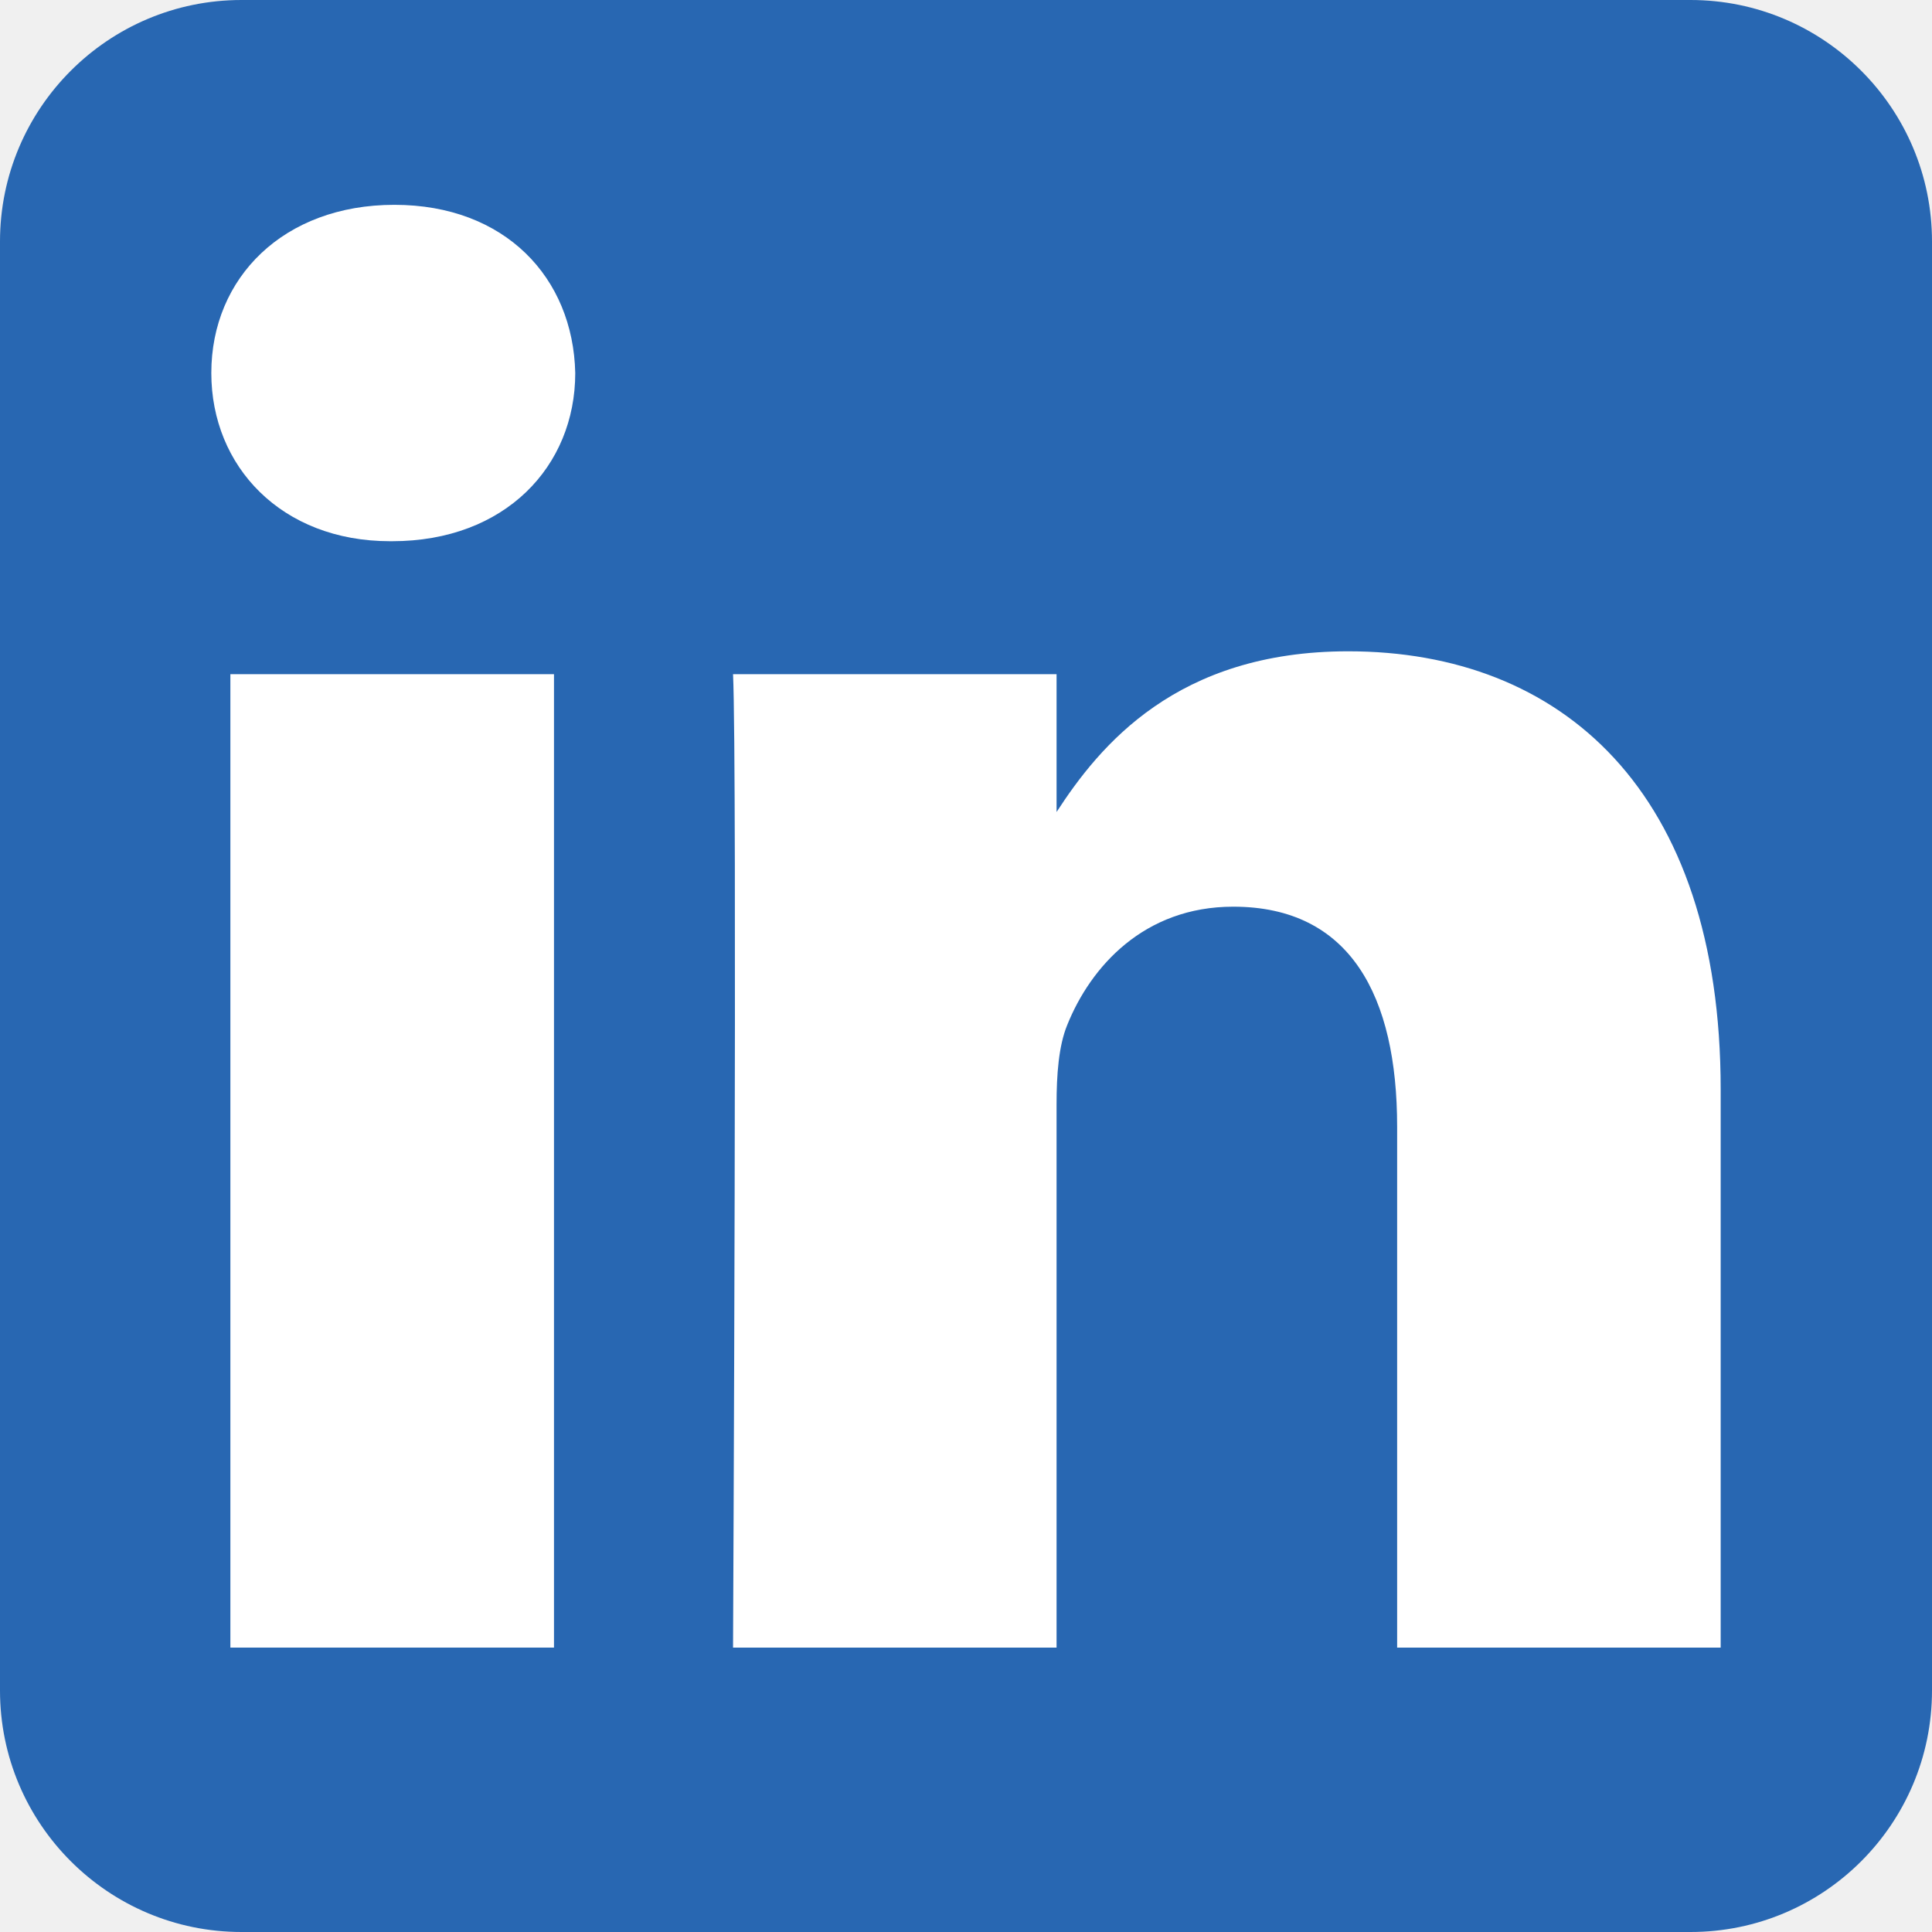
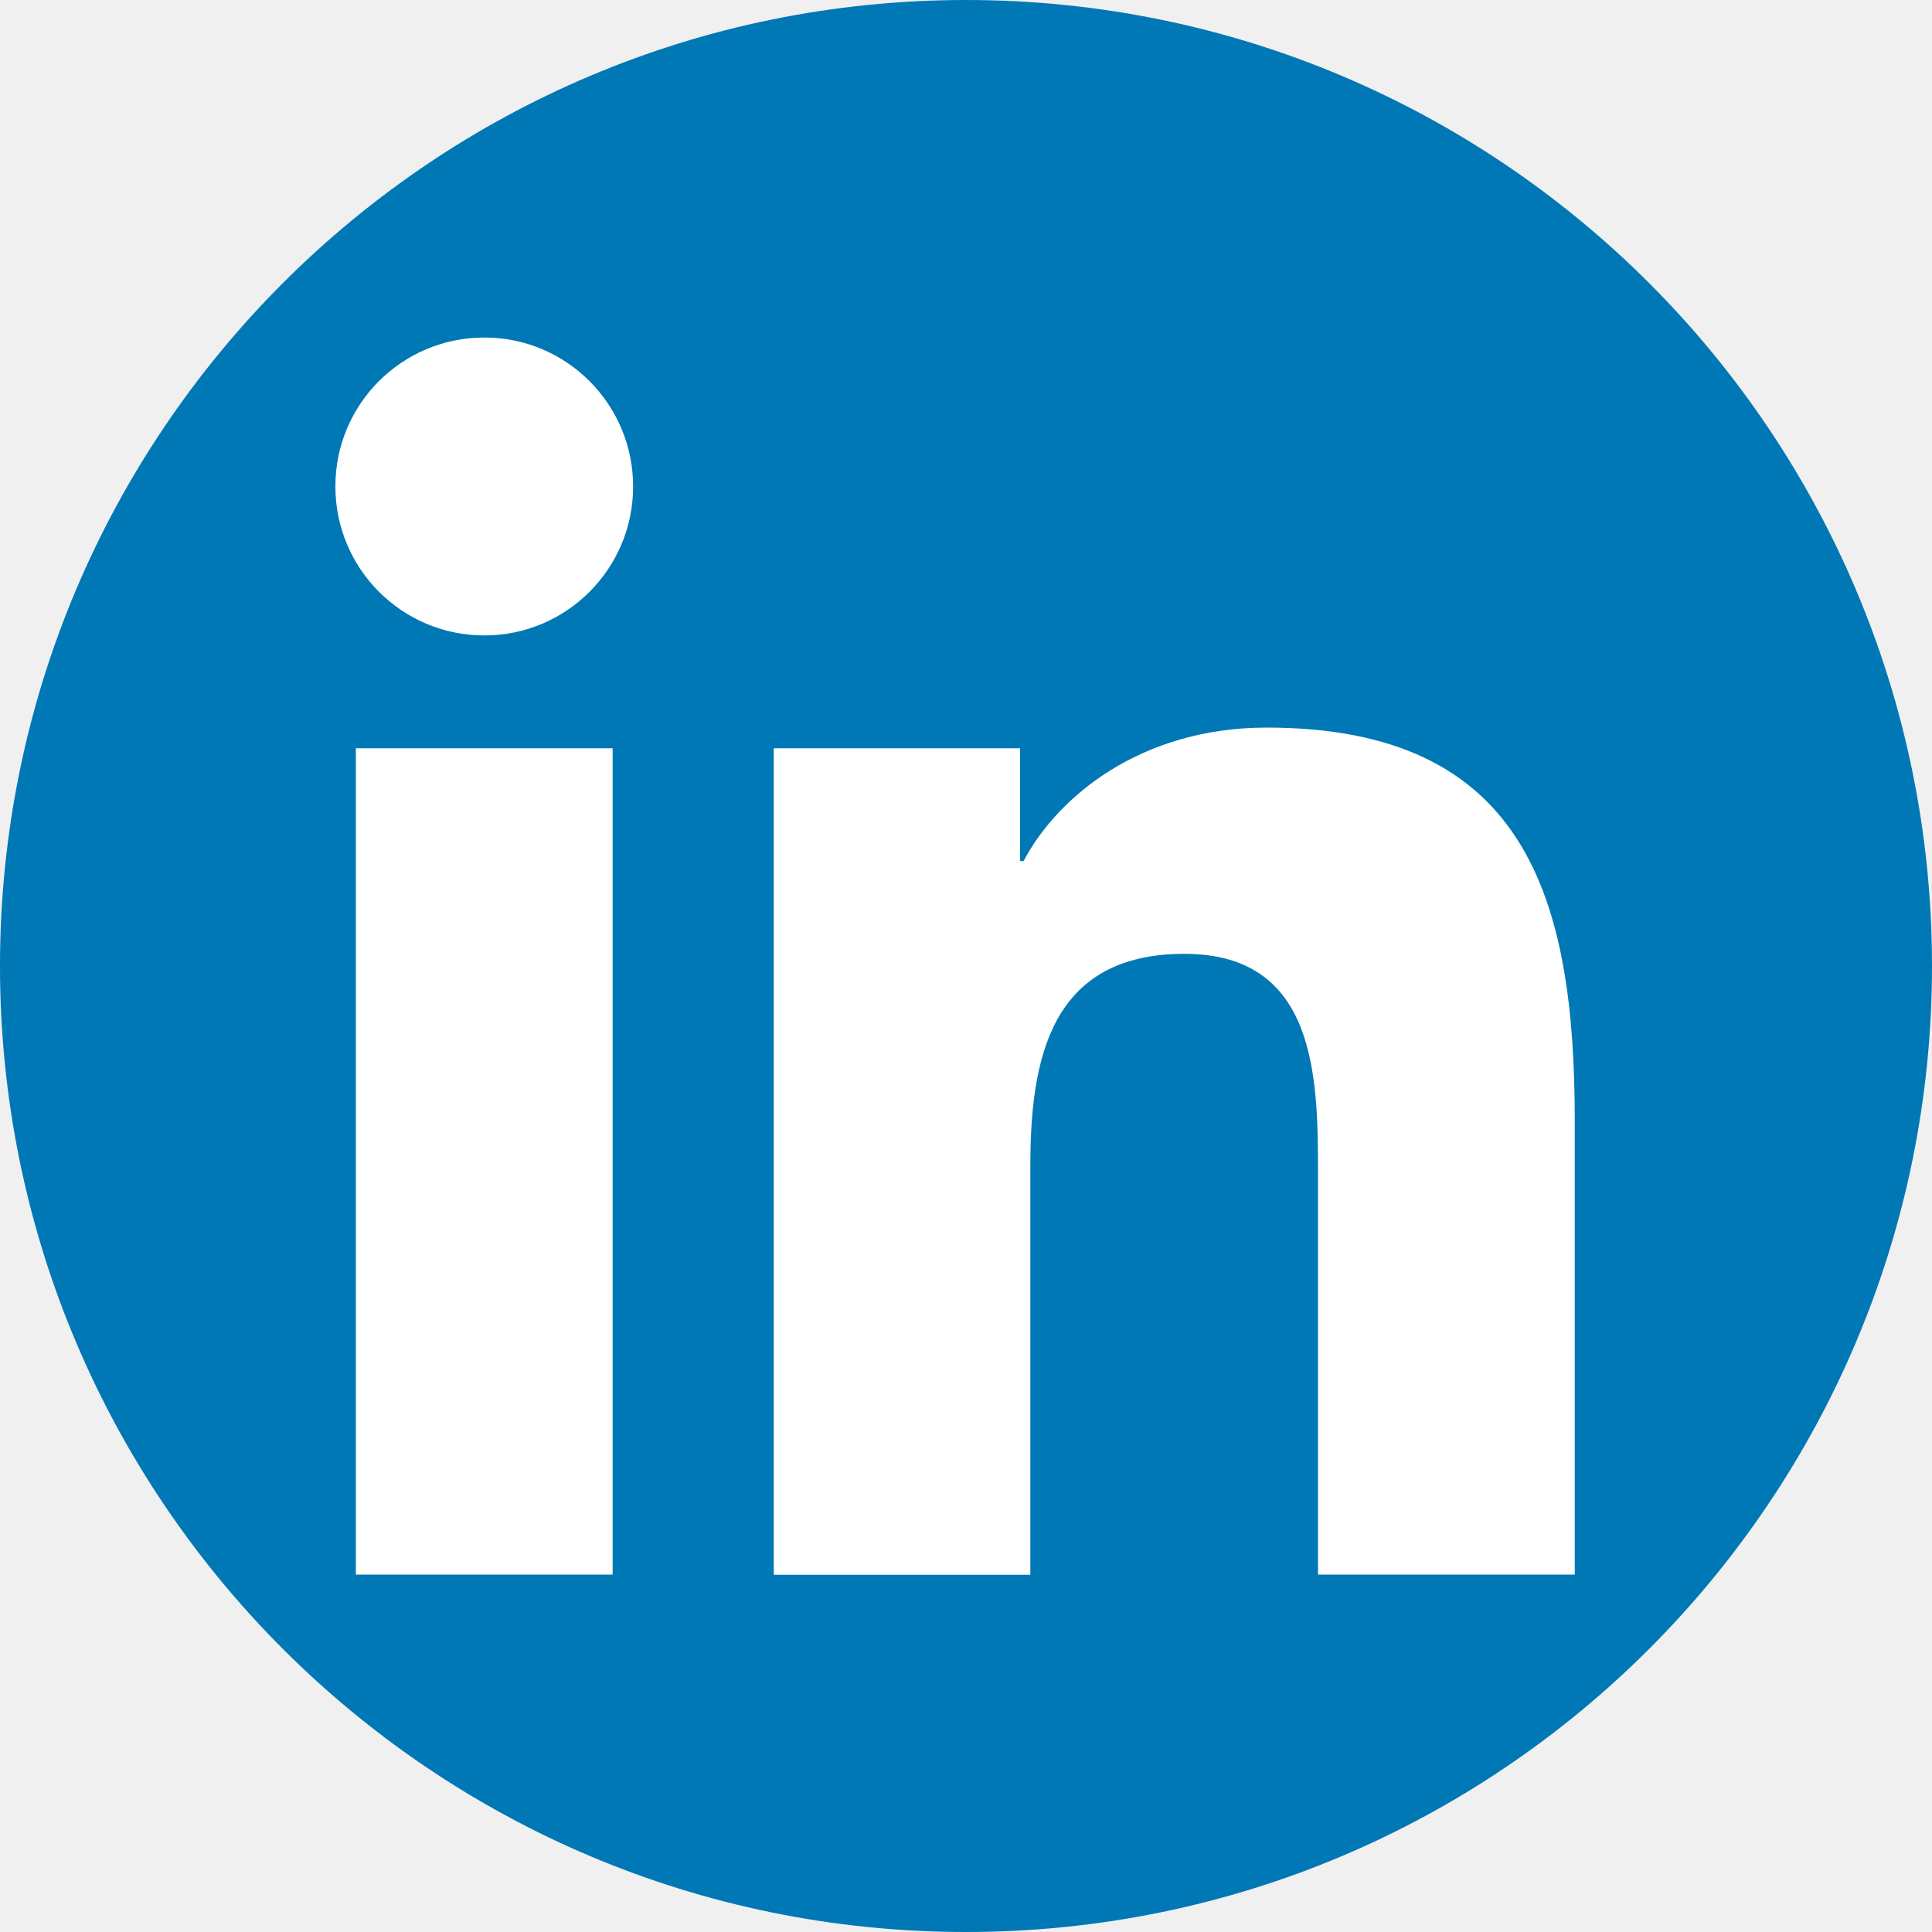
- <svg xmlns="http://www.w3.org/2000/svg" height="100%" style="fill-rule:evenodd;clip-rule:evenodd;stroke-linejoin:round;stroke-miterlimit:2;" version="1.1" viewBox="0 0 512 512" width="100%" xml:space="preserve">
-   <g id="g5891">
-     <path d="M512,64c0,-35.323 -28.677,-64 -64,-64l-384,0c-35.323,0 -64,28.677 -64,64l0,384c0,35.323 28.677,64 64,64l384,0c35.323,0 64,-28.677 64,-64l0,-384Z" id="background" style="fill:#2867b2;" />
-     <g id="shapes">
-       <rect height="257.962" id="rect11" style="fill:#fff;" width="85.76" x="61.053" y="178.667" />
-       <path d="M104.512,54.28c-29.341,0 -48.512,19.29 -48.512,44.573c0,24.752 18.588,44.574 47.377,44.574l0.554,0c29.903,0 48.516,-19.822 48.516,-44.574c-0.555,-25.283 -18.611,-44.573 -47.935,-44.573Z" id="path13-0" style="fill:#fff;fill-rule:nonzero;" />
-       <path d="M357.278,172.601c-45.49,0 -65.866,25.017 -77.276,42.589l0,-36.523l-85.738,0c1.137,24.197 0,257.961 0,257.961l85.737,0l0,-144.064c0,-7.711 0.554,-15.42 2.827,-20.931c6.188,-15.4 20.305,-31.352 43.993,-31.352c31.012,0 43.436,23.664 43.436,58.327l0,138.02l85.741,0l0,-147.93c0,-79.237 -42.305,-116.097 -98.72,-116.097Z" id="path15" style="fill:#fff;fill-rule:nonzero;" />
+ <svg xmlns="http://www.w3.org/2000/svg" id="Layer_1" style="enable-background:new 0 0 1000 1000;" version="1.1" viewBox="0 0 1000 1000" xml:space="preserve">
+   <style type="text/css">
+ 	.st0{fill:#0078B5;}
+ 	.st1{fill:#FFFFFF;}
+ </style>
+   <g>
+     <path class="st0" d="M500,1000L500,1000C223.9,1000,0,776.1,0,500l0,0C0,223.9,223.9,0,500,0l0,0c276.1,0,500,223.9,500,500l0,0   C1000,776.1,776.1,1000,500,1000z" />
+     <g>
+       <g>
+         <path class="st1" d="M184.2,387.3h132.9v427.7H184.2V387.3z M250.7,174.7c42.5,0,77,34.5,77,77.1s-34.5,77.1-77,77.1     c-42.6,0-77.1-34.5-77.1-77.1C173.5,209.3,208,174.7,250.7,174.7" />
+         <path class="st1" d="M400.5,387.3H528v58.4h1.8c17.7-33.6,61-69.1,125.8-69.1c134.6,0,159.5,88.6,159.5,203.7v234.7H682.2V607.1     c0-49.7-0.9-113.4-69.1-113.4c-69.2,0-79.8,54-79.8,109.8v211.6H400.5V387.3z" />
+       </g>
    </g>
  </g>
</svg>
